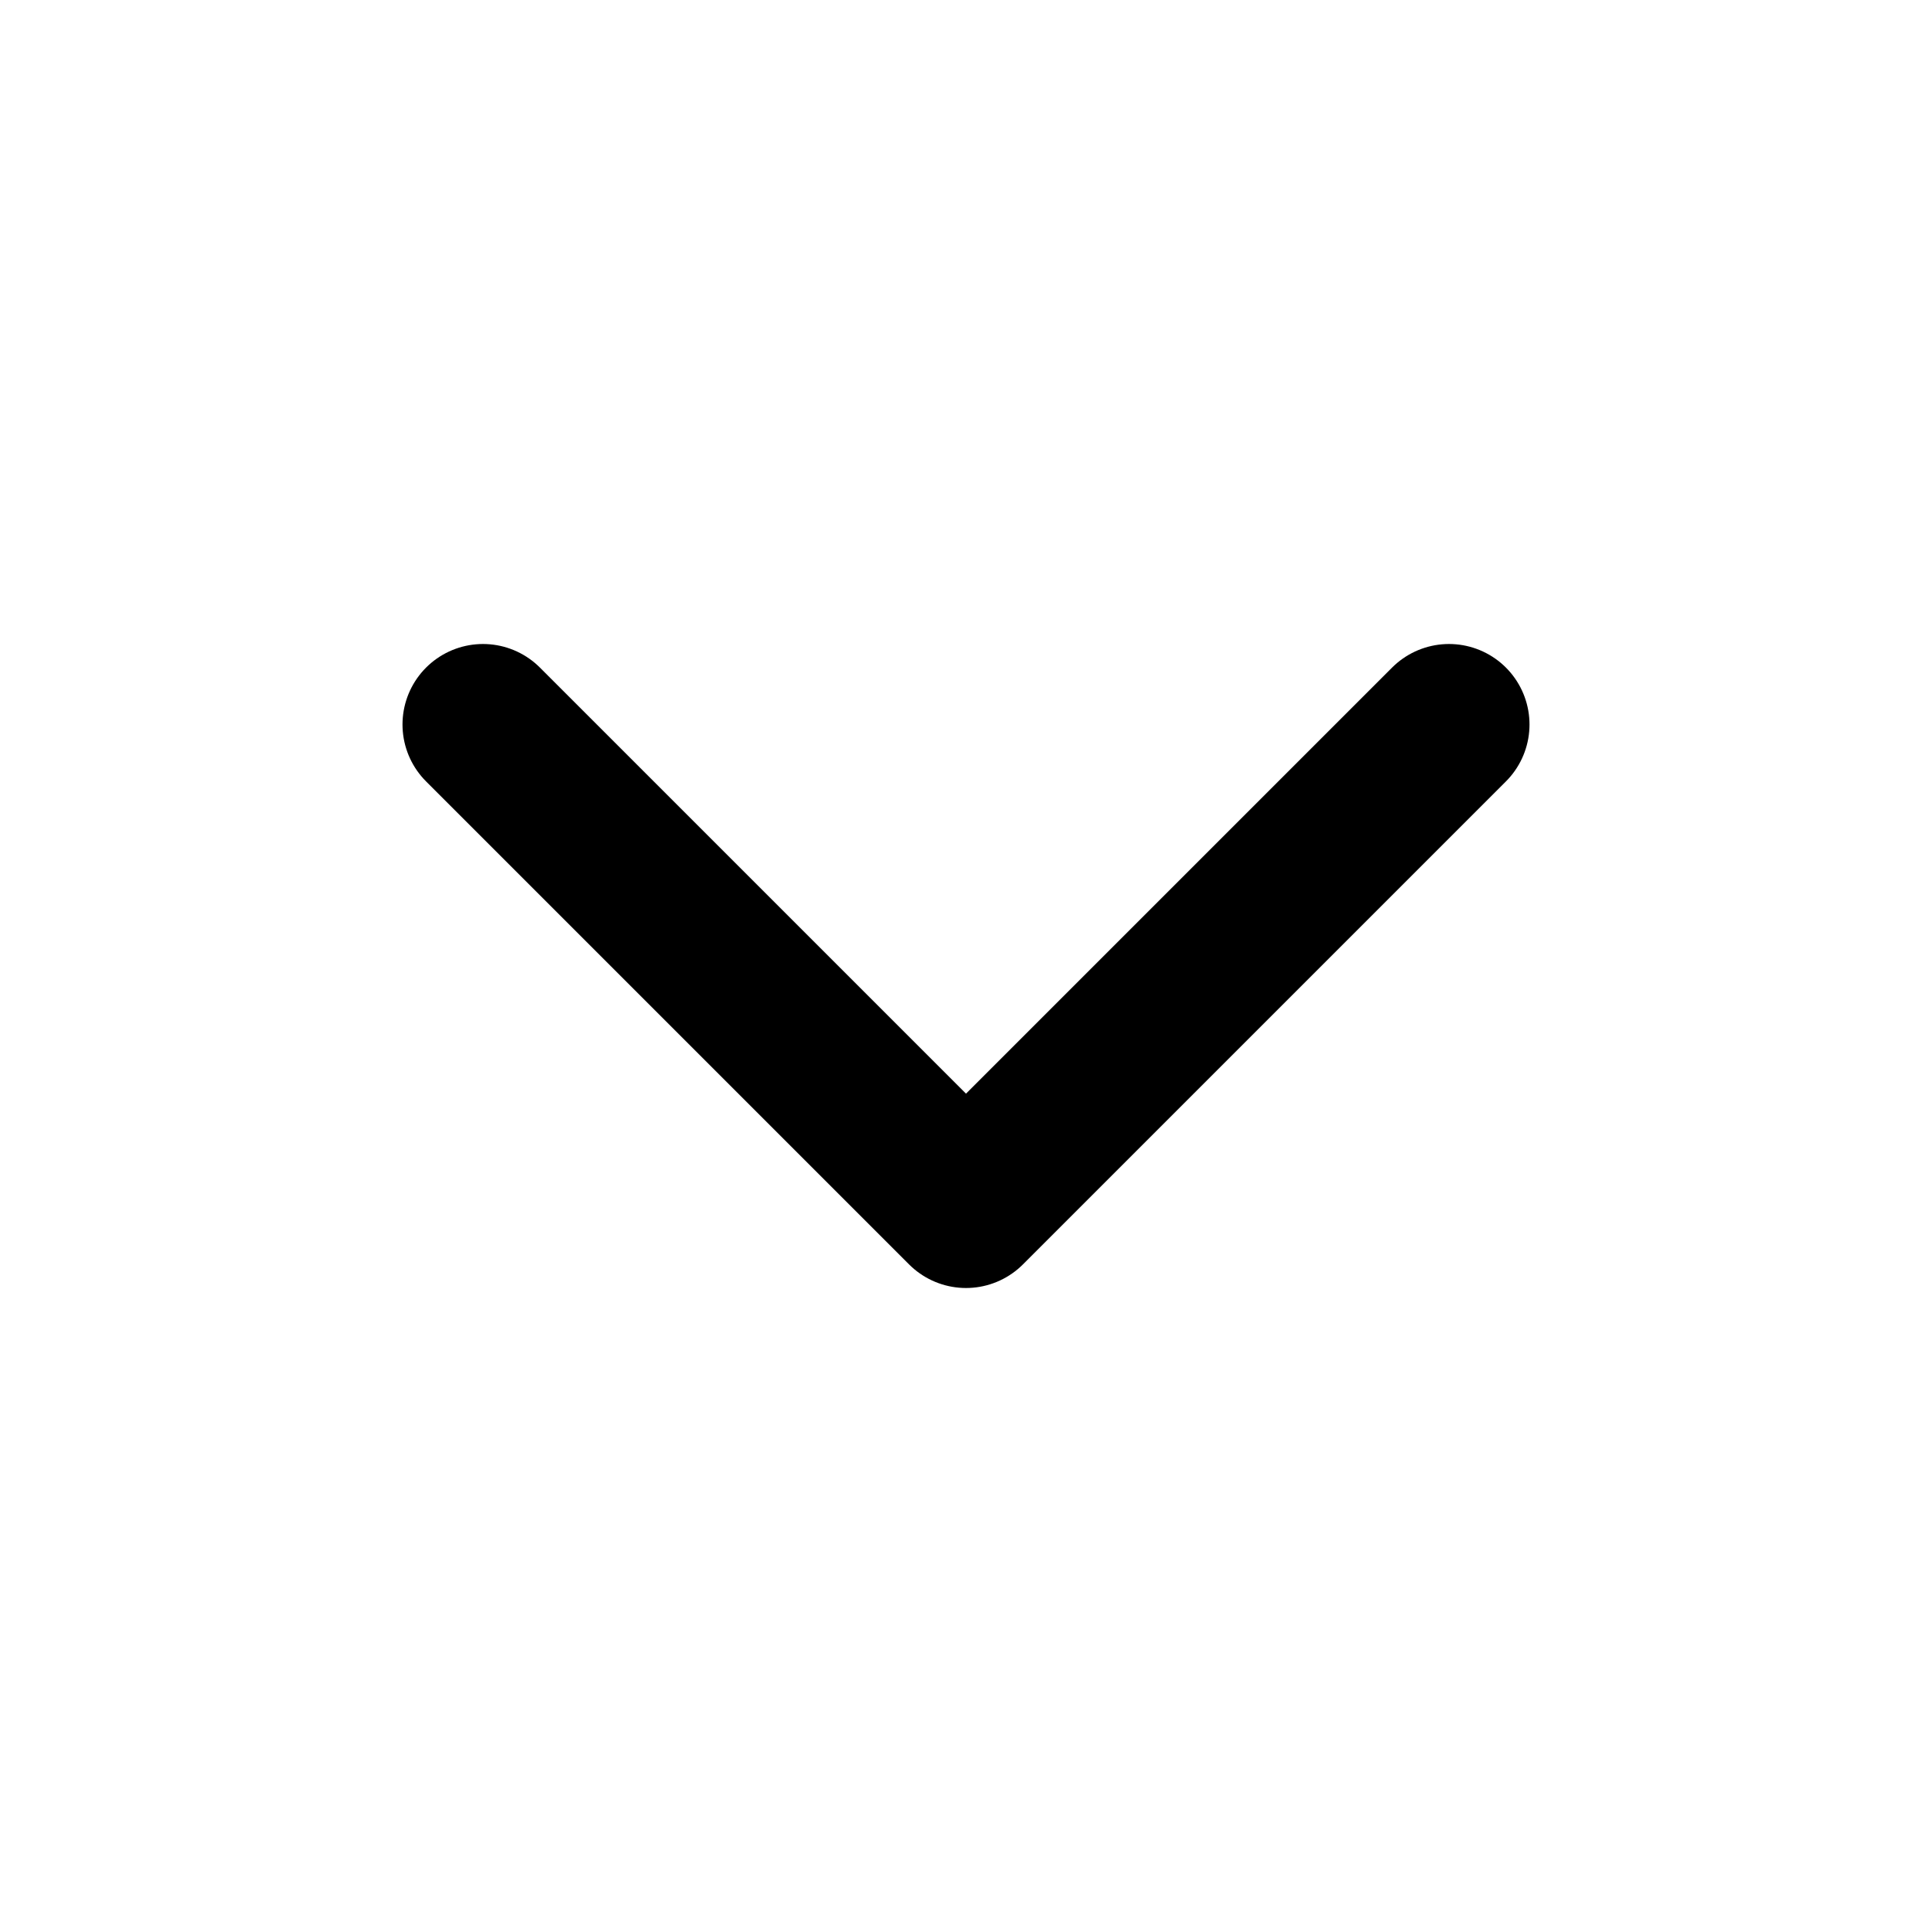
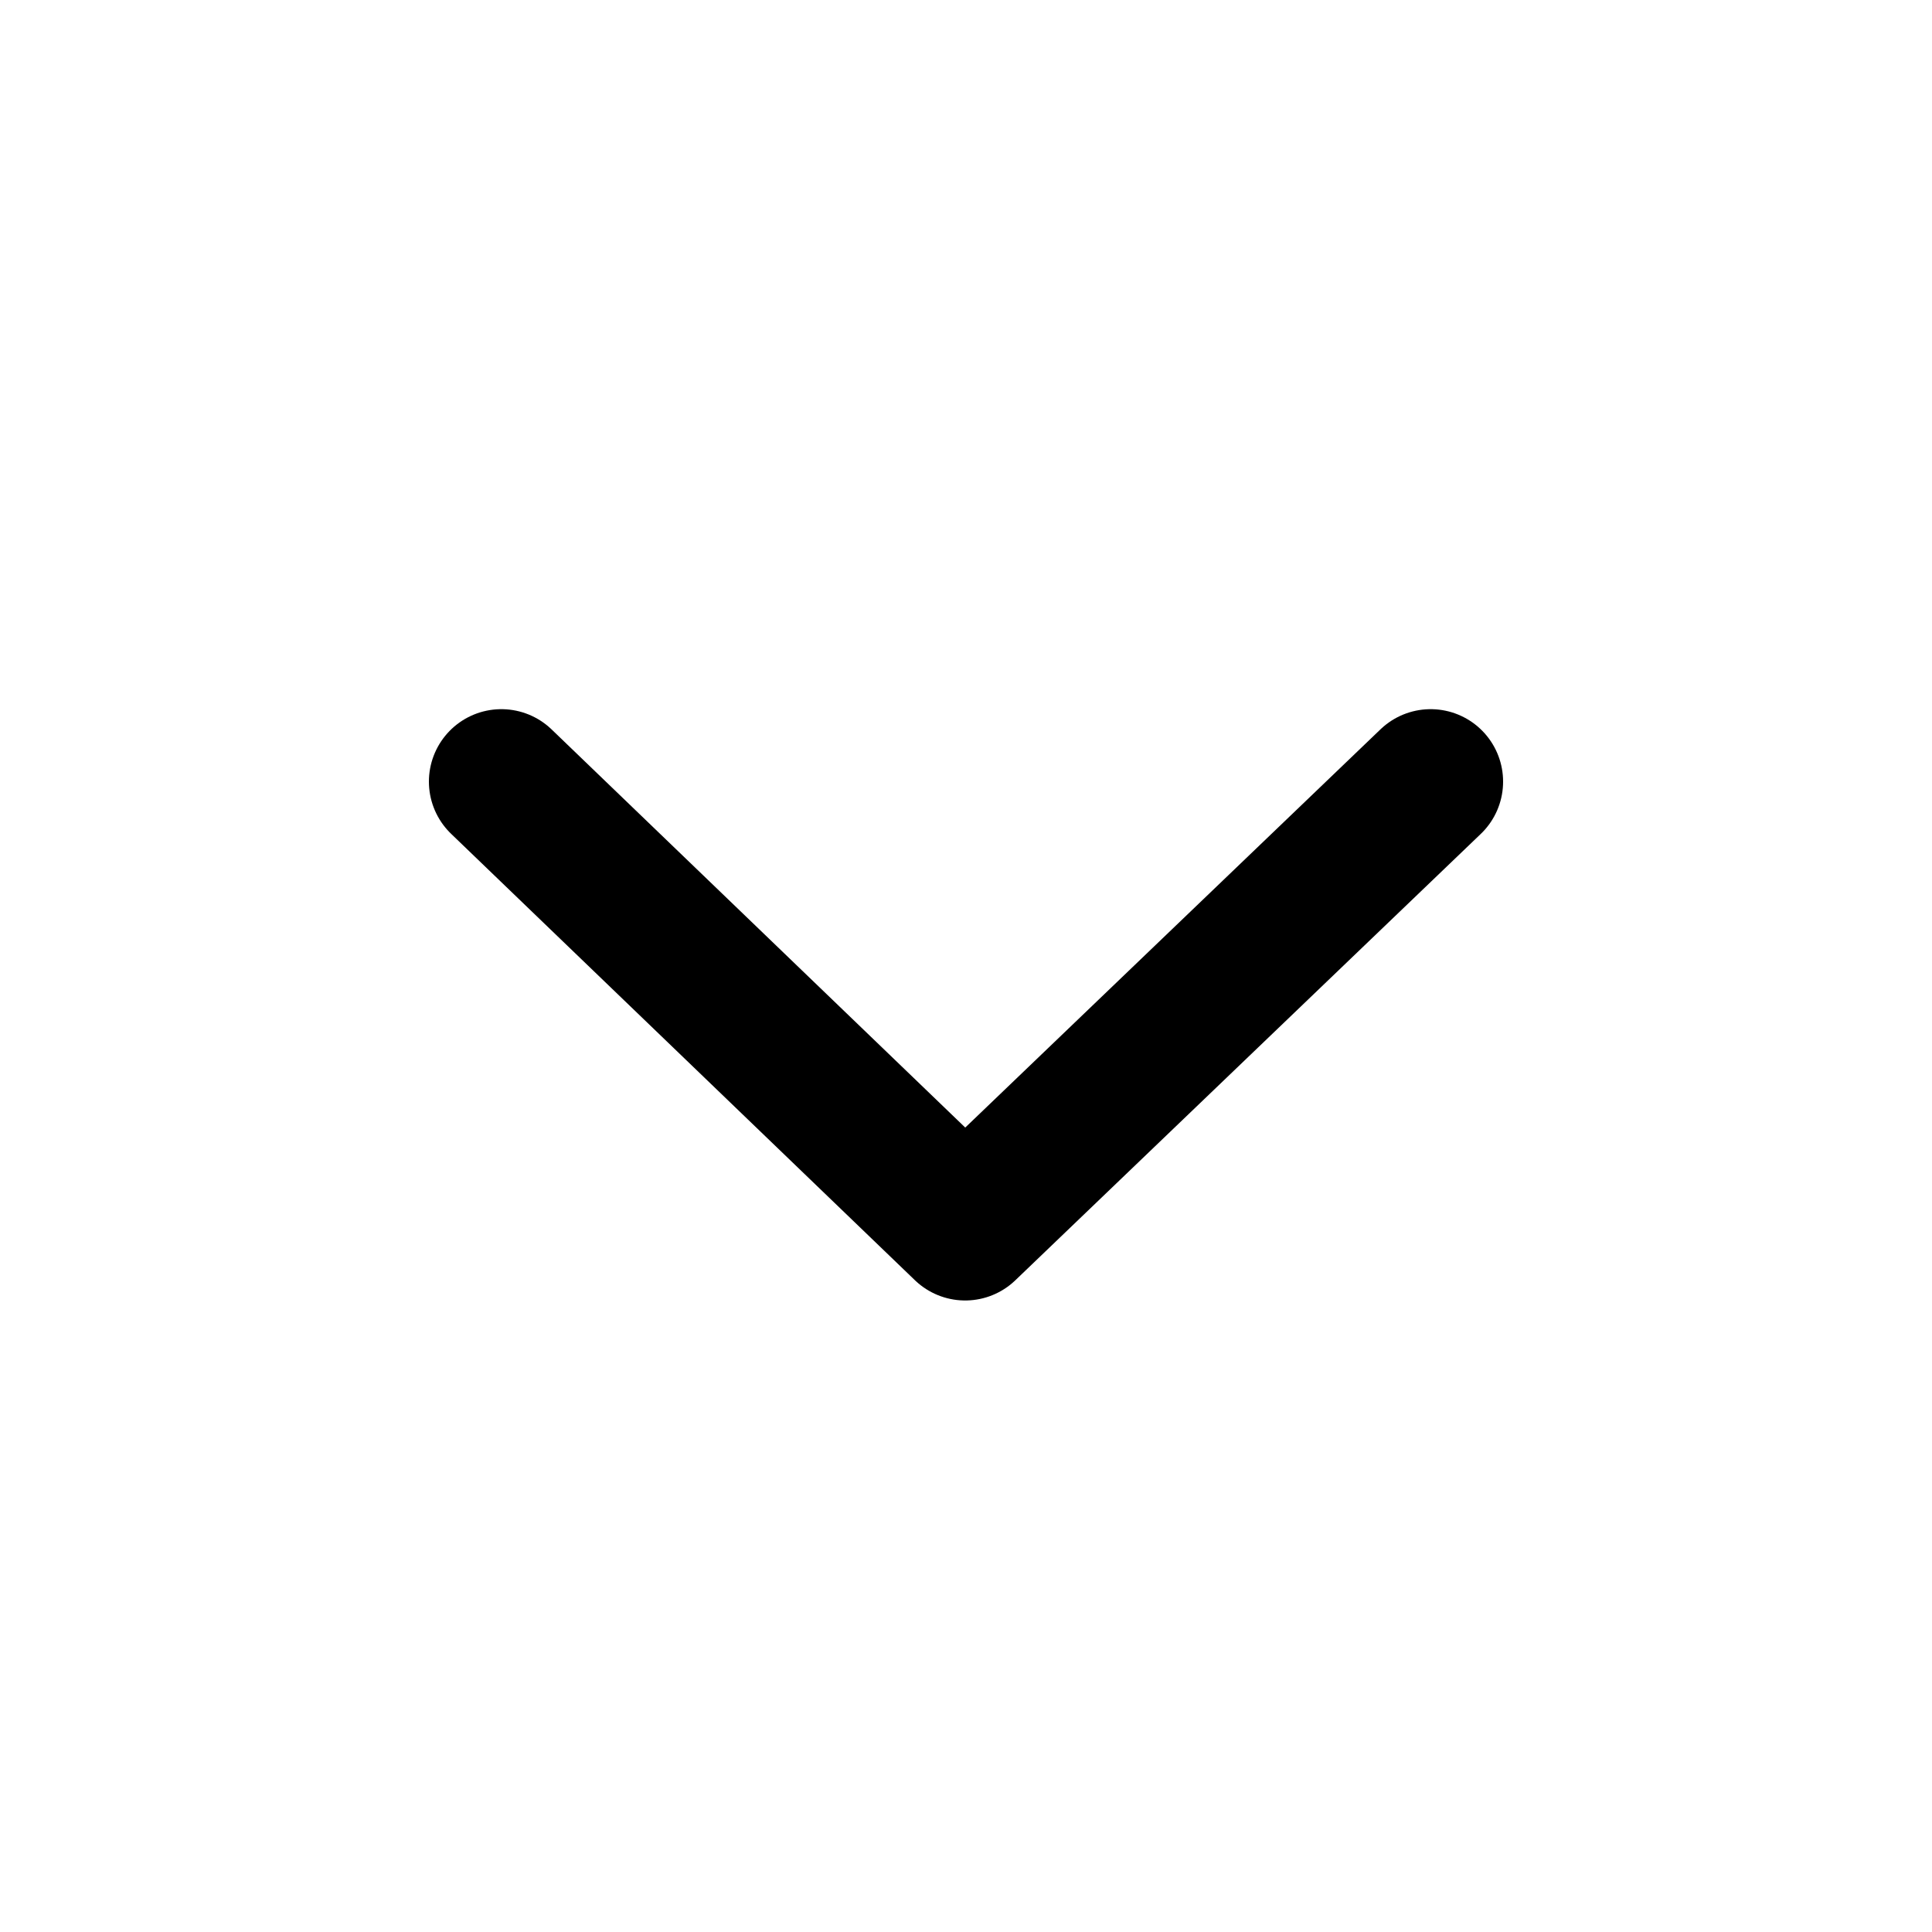
- <svg xmlns="http://www.w3.org/2000/svg" class="lucide lucide-chevron-down" width="24" height="24" viewBox="0 0 24 24" fill="none" stroke="currentColor" stroke-width="2" stroke-linecap="round" stroke-linejoin="round">
-   <path d="m6 9 6 6 6-6" />
+ <svg xmlns="http://www.w3.org/2000/svg" width="16" height="16" viewBox="0 0 16 16" fill="none">
+   <path d="M4.152 6.473L7.993 10.17L11.848 6.473" stroke="black" stroke-width="1.2" stroke-linecap="round" stroke-linejoin="round" />
</svg>
